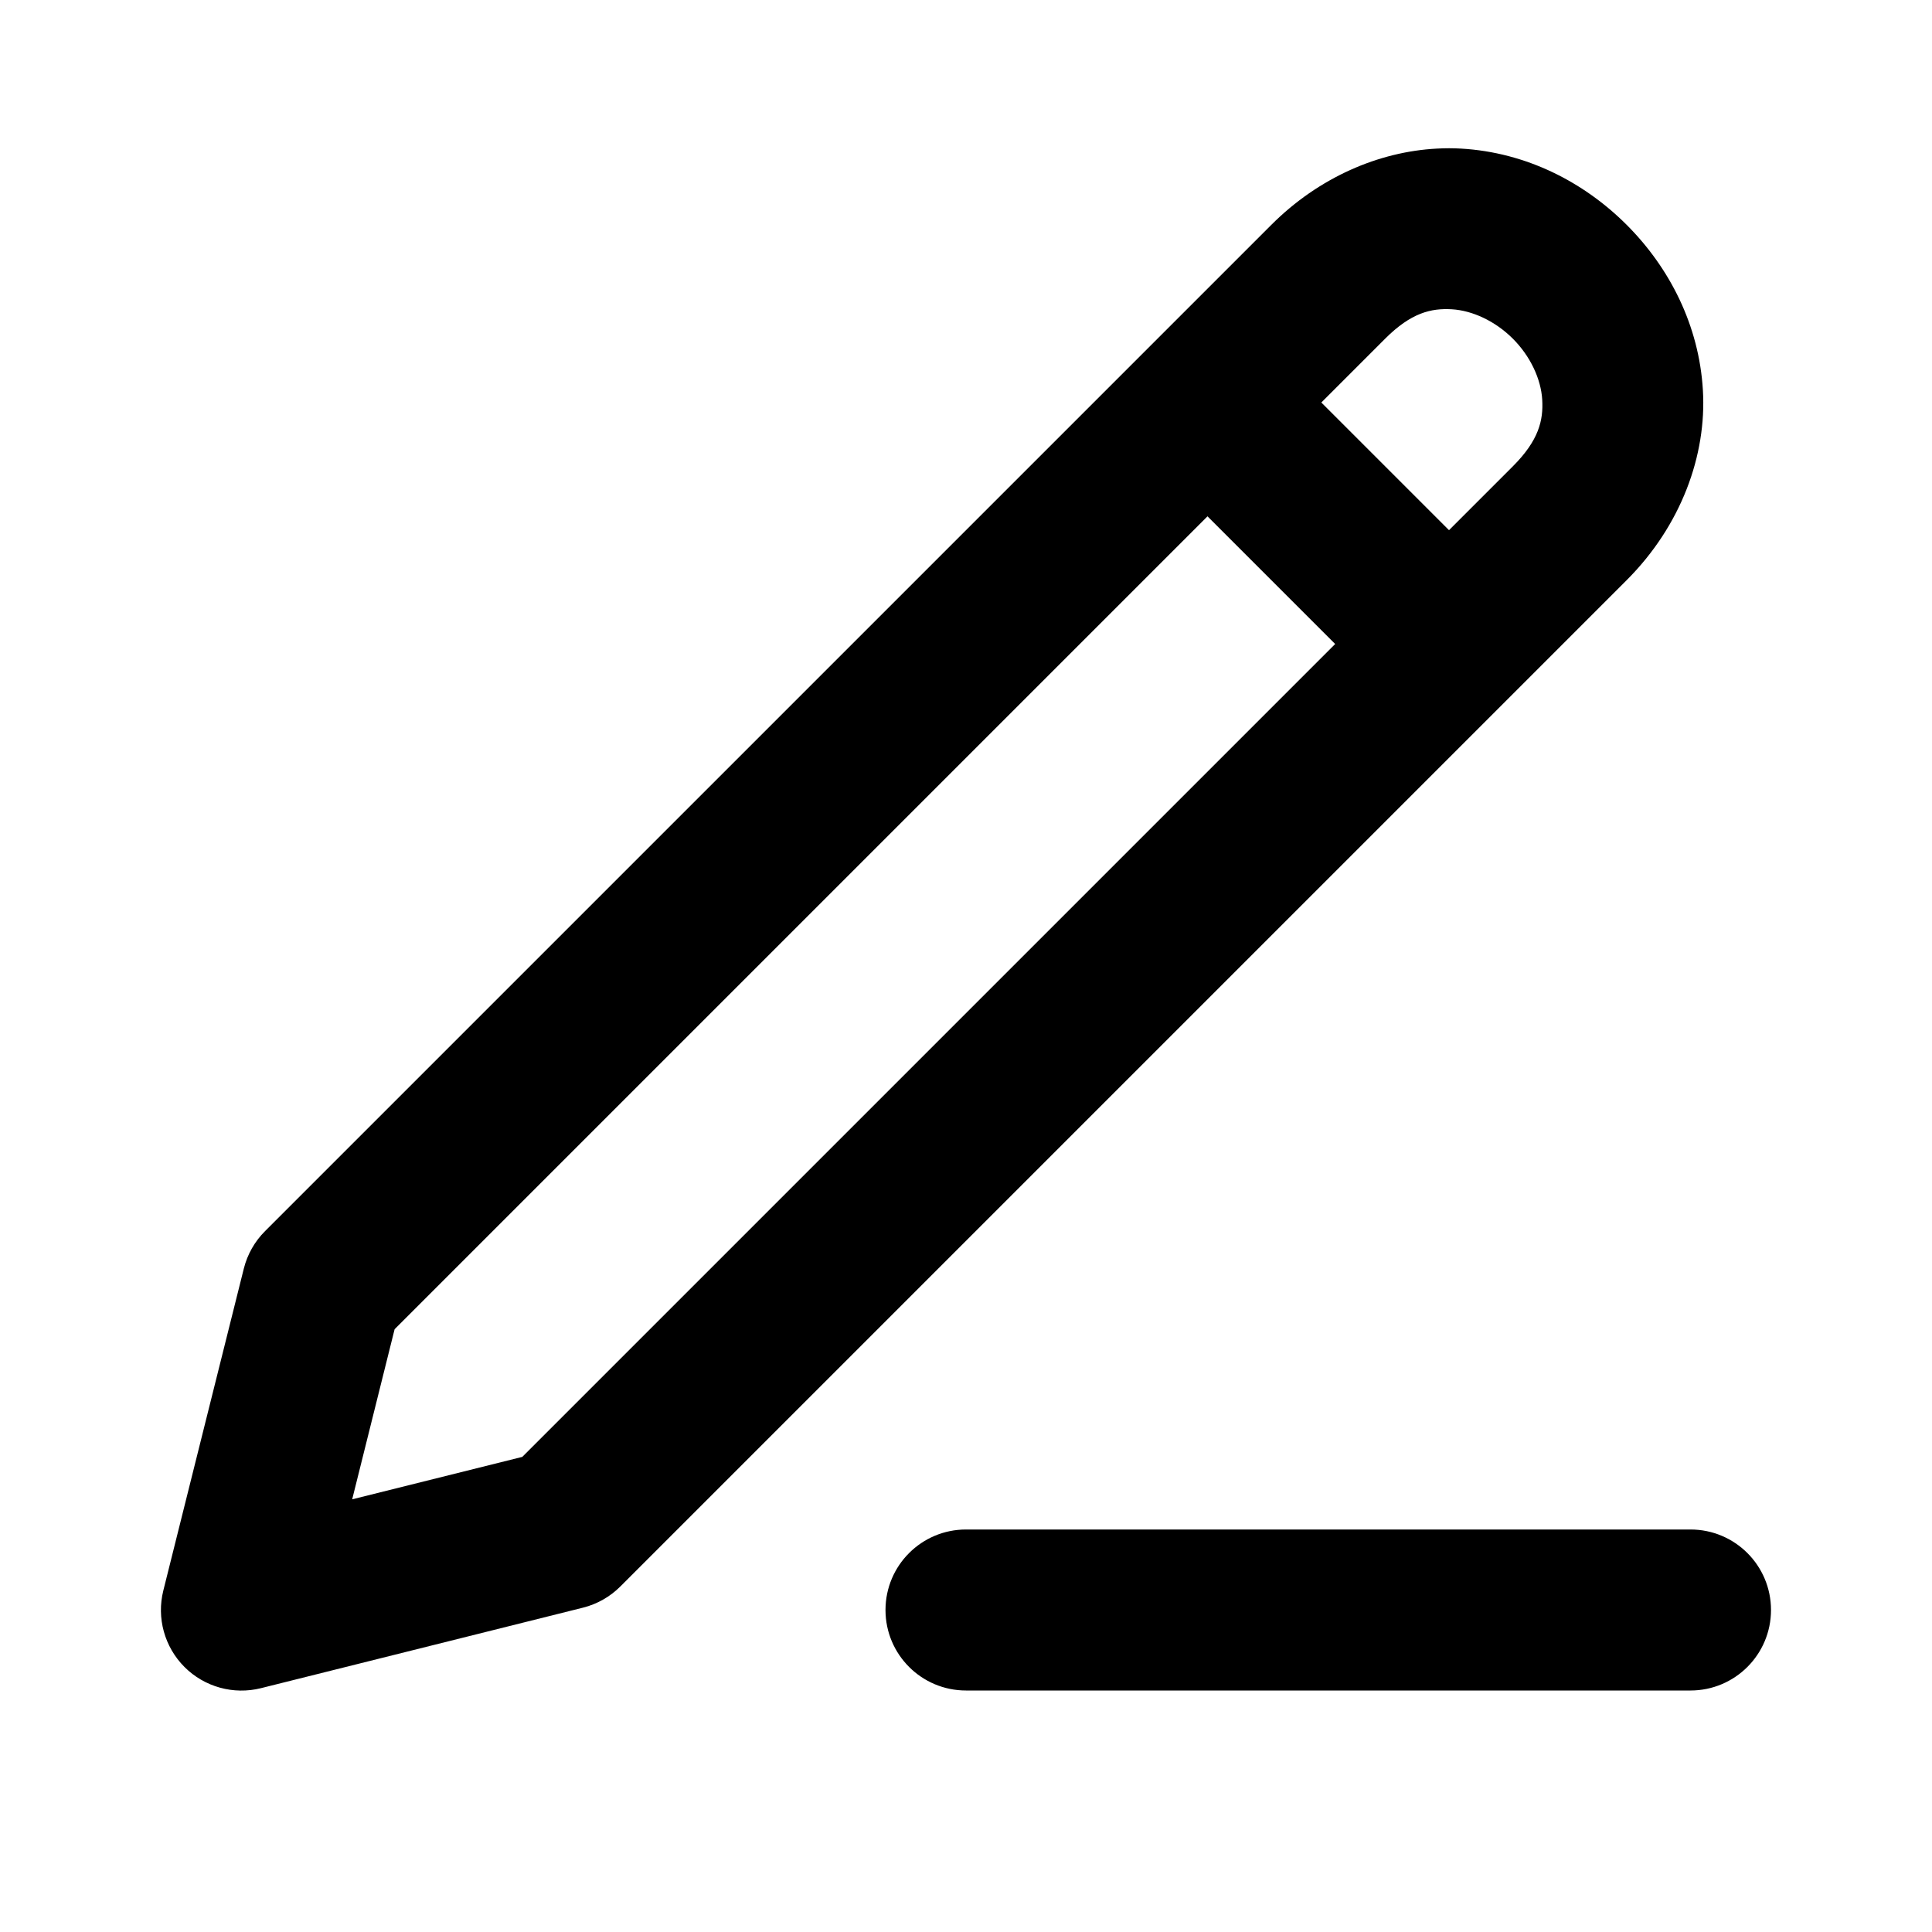
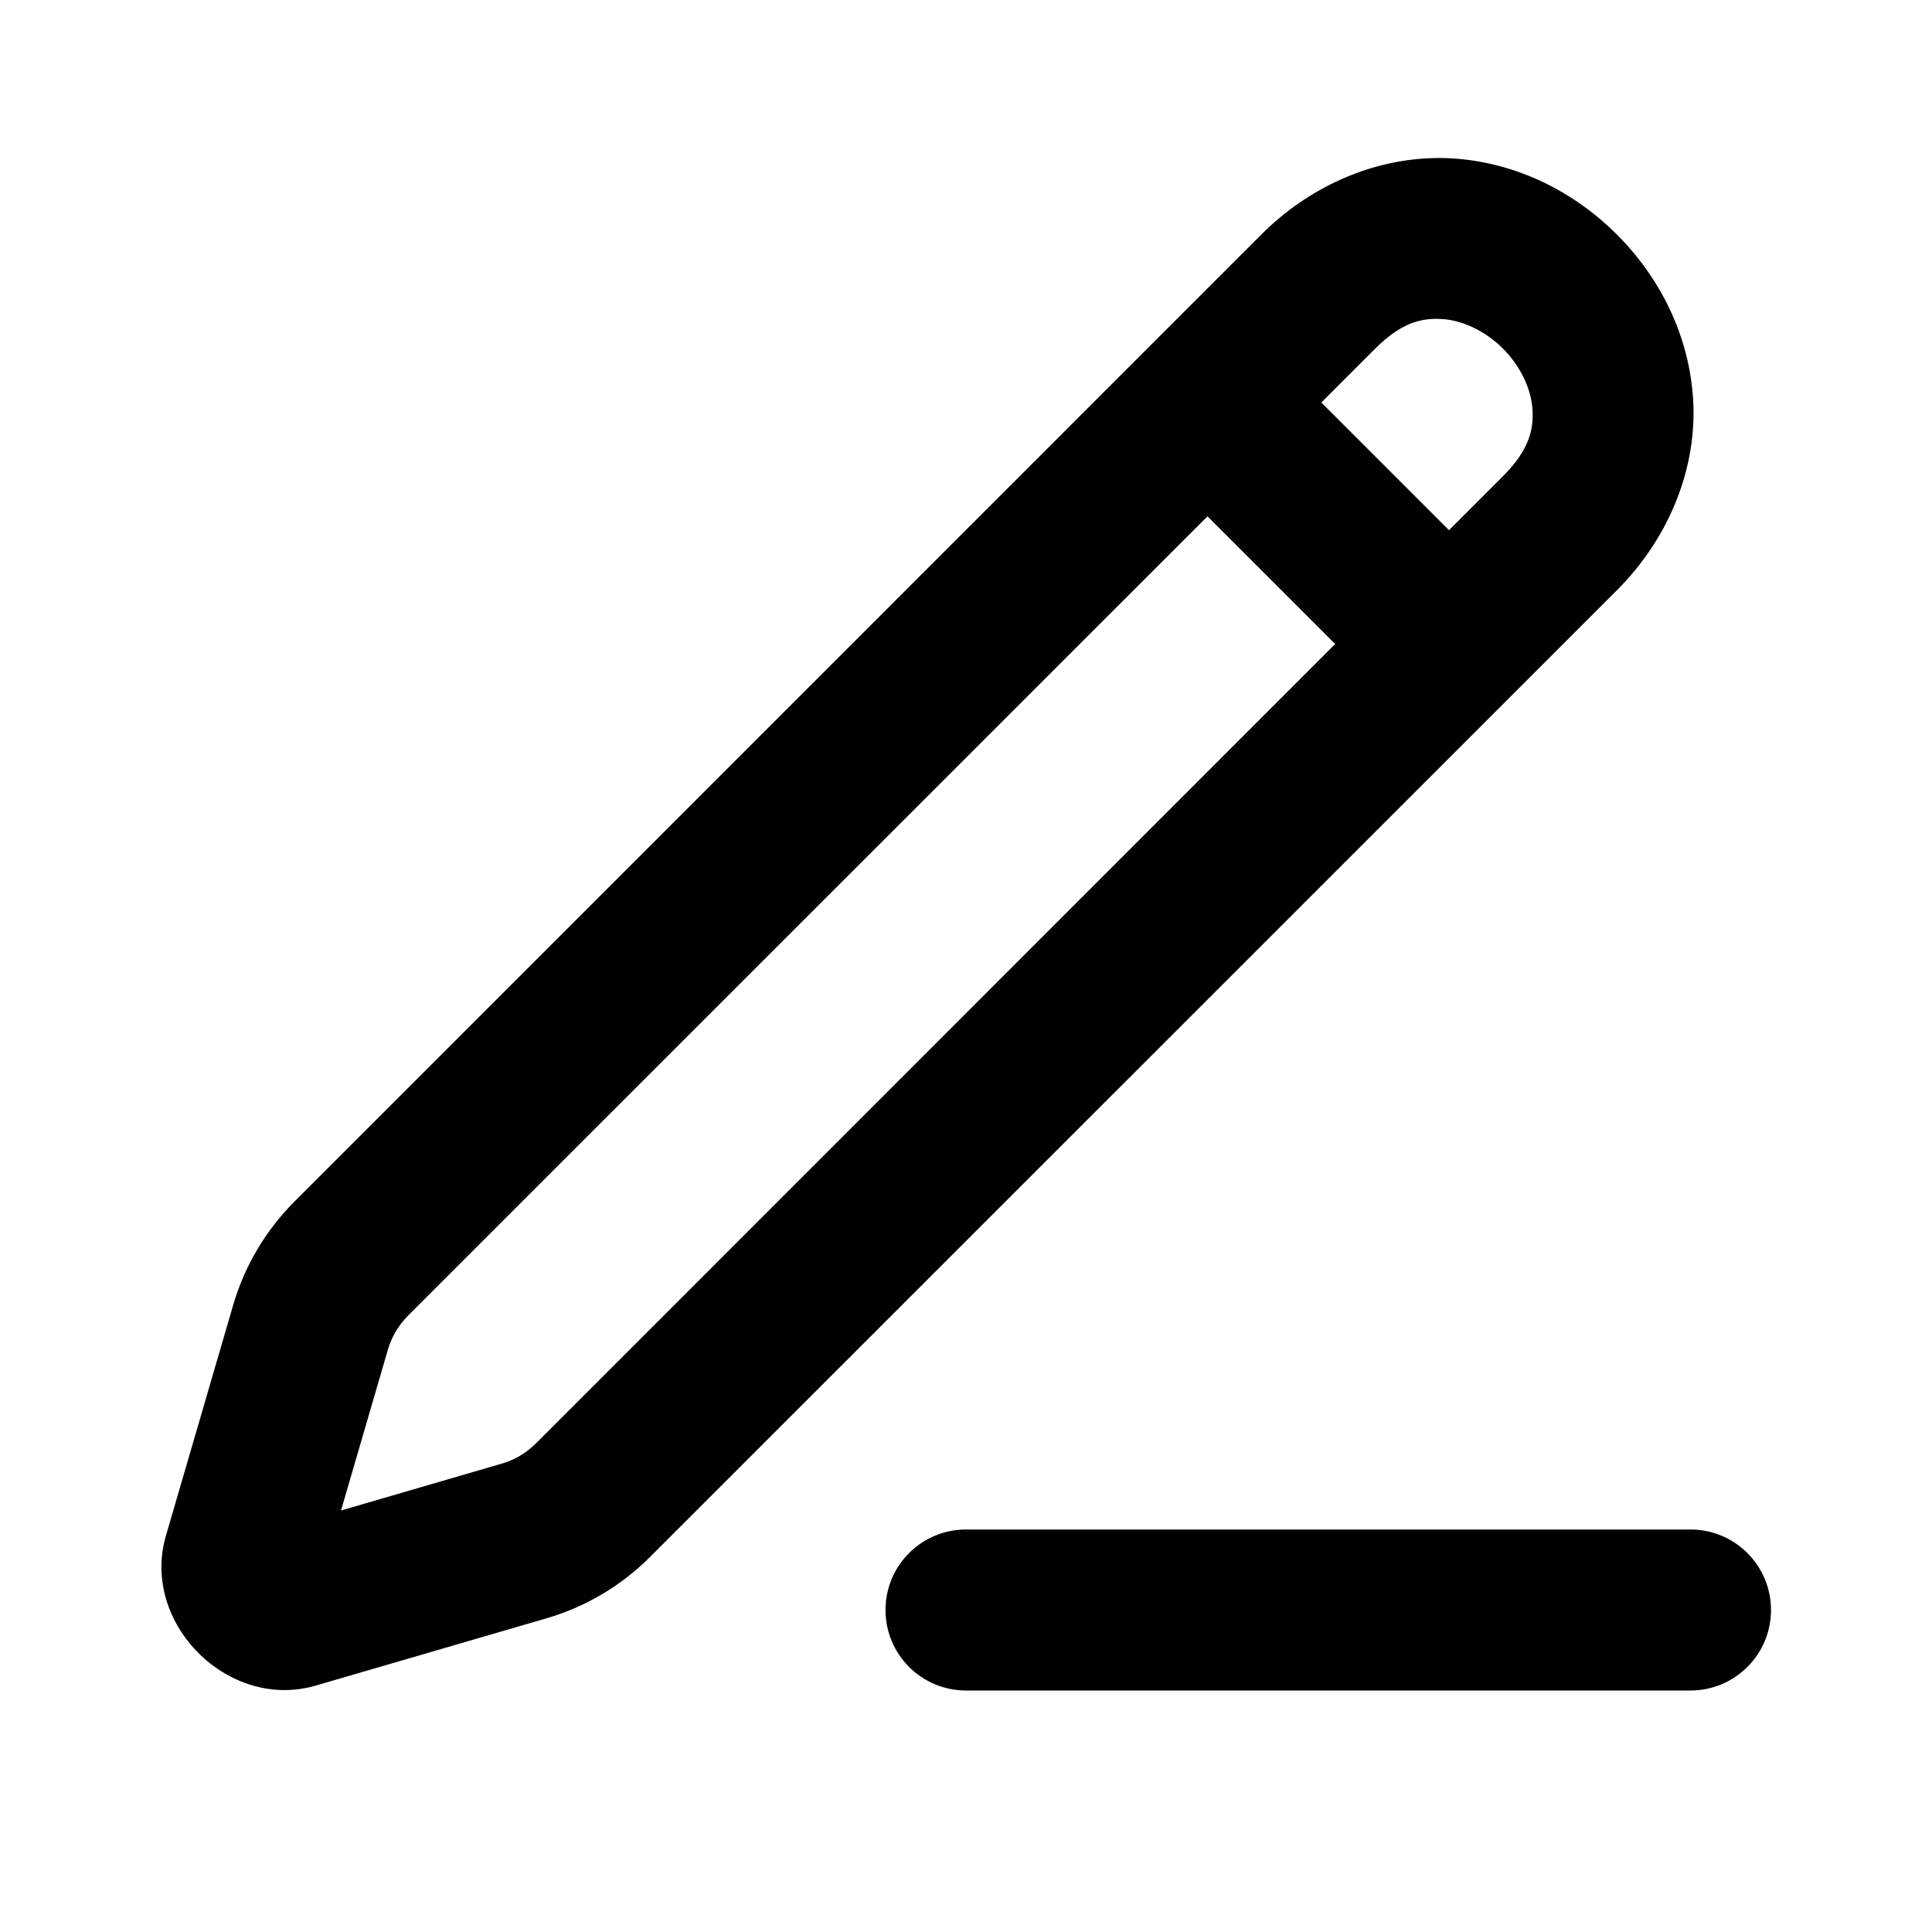
<svg xmlns="http://www.w3.org/2000/svg" width="24" height="24" viewBox="0 0 24 24" fill="currentColor" tags="pencil,change,create,draw,sketch,draft,writer,writing,biro,ink,marker,felt tip,stationery,artist" categories="text,design,tools">
-   <path d="M 17.848 1.846 C 17.13 1.884 16.385 2.201 15.793 2.793 L 14.293 4.293 L 3.293 15.293 A 1 1 0 0 0 3.029 15.758 L 2.029 19.758 A 1 1 0 0 0 3.242 20.971 L 7.242 19.971 A 1 1 0 0 0 7.707 19.707 L 18.707 8.707 L 20.207 7.207 C 20.884 6.53 21.202 5.654 21.154 4.848 C 21.107 4.041 20.739 3.325 20.207 2.793 C 19.675 2.261 18.959 1.893 18.152 1.846 C 18.052 1.84 17.95 1.84 17.848 1.846 z M 18.035 3.842 C 18.291 3.857 18.575 3.989 18.793 4.207 C 19.011 4.425 19.143 4.709 19.158 4.965 C 19.173 5.221 19.116 5.47 18.793 5.793 L 18 6.586 L 16.414 5 L 17.207 4.207 C 17.53 3.884 17.779 3.827 18.035 3.842 z M 15 6.414 L 16.586 8 L 6.488 18.098 L 4.375 18.625 L 4.902 16.512 L 15 6.414 z M 12 19 A 1 1 0 0 0 11 20 A 1 1 0 0 0 12 21 L 21 21 A 1 1 0 0 0 22 20 A 1 1 0 0 0 21 19 L 12 19 z " />
+   <path d="M 17.725 1.967 C 17.007 2.005 16.26 2.322 15.668 2.914 L 3.658 14.926 C 3.302 15.282 3.04 15.723 2.898 16.207 L 2.061 19.078 C 1.744 20.164 2.836 21.256 3.922 20.939 L 6.793 20.102 C 7.277 19.96 7.717 19.699 8.074 19.342 L 20.086 7.332 C 20.763 6.655 21.081 5.778 21.033 4.971 C 20.986 4.164 20.618 3.446 20.086 2.914 C 19.554 2.382 18.836 2.014 18.029 1.967 C 17.928 1.961 17.827 1.961 17.725 1.967 z M 17.912 3.963 C 18.168 3.978 18.452 4.112 18.67 4.33 C 18.888 4.548 19.022 4.832 19.037 5.088 C 19.052 5.344 18.993 5.592 18.67 5.916 L 18 6.586 L 16.414 5 L 17.084 4.33 C 17.408 4.007 17.656 3.948 17.912 3.963 z M 15 6.414 L 16.586 8 L 6.66 17.928 C 6.541 18.047 6.396 18.135 6.234 18.182 A 1 1 0 0 0 6.232 18.182 L 4.236 18.764 L 4.818 16.768 C 4.865 16.606 4.953 16.459 5.072 16.34 L 15 6.414 z M 12 19 A 1 1 0 0 0 11 20 A 1 1 0 0 0 12 21 L 21 21 A 1 1 0 0 0 22 20 A 1 1 0 0 0 21 19 L 12 19 z " />
</svg>
